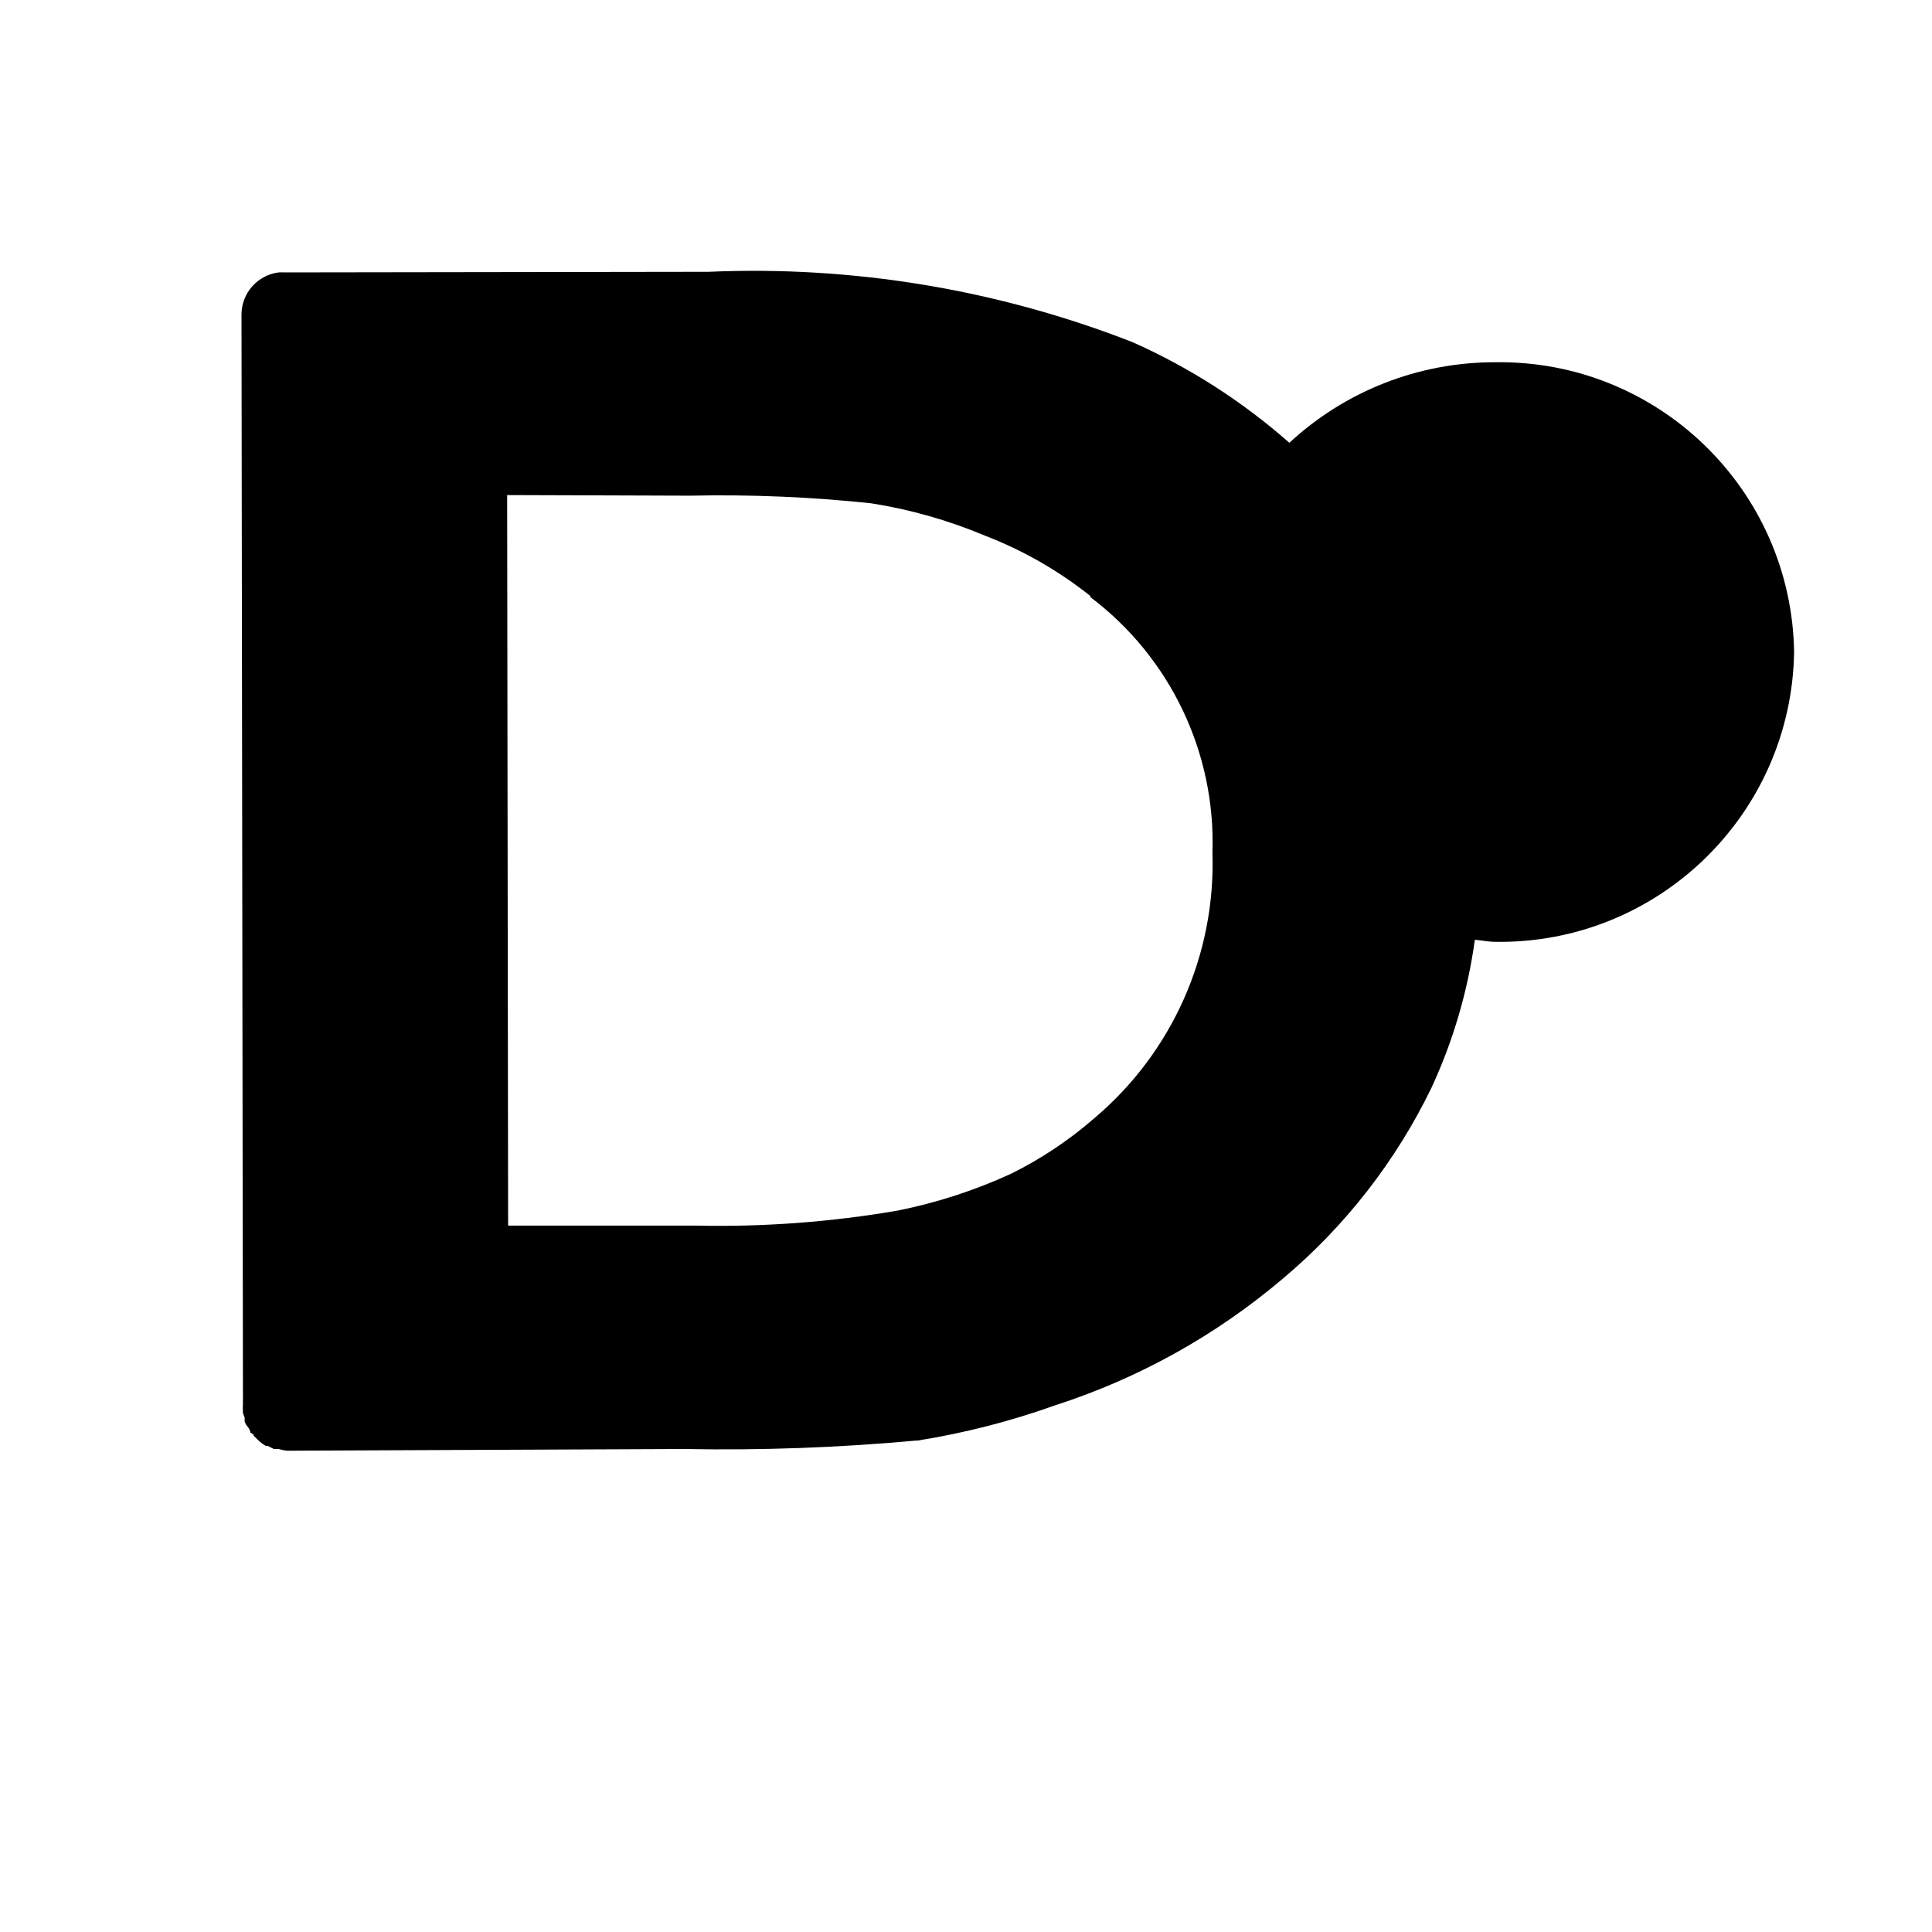
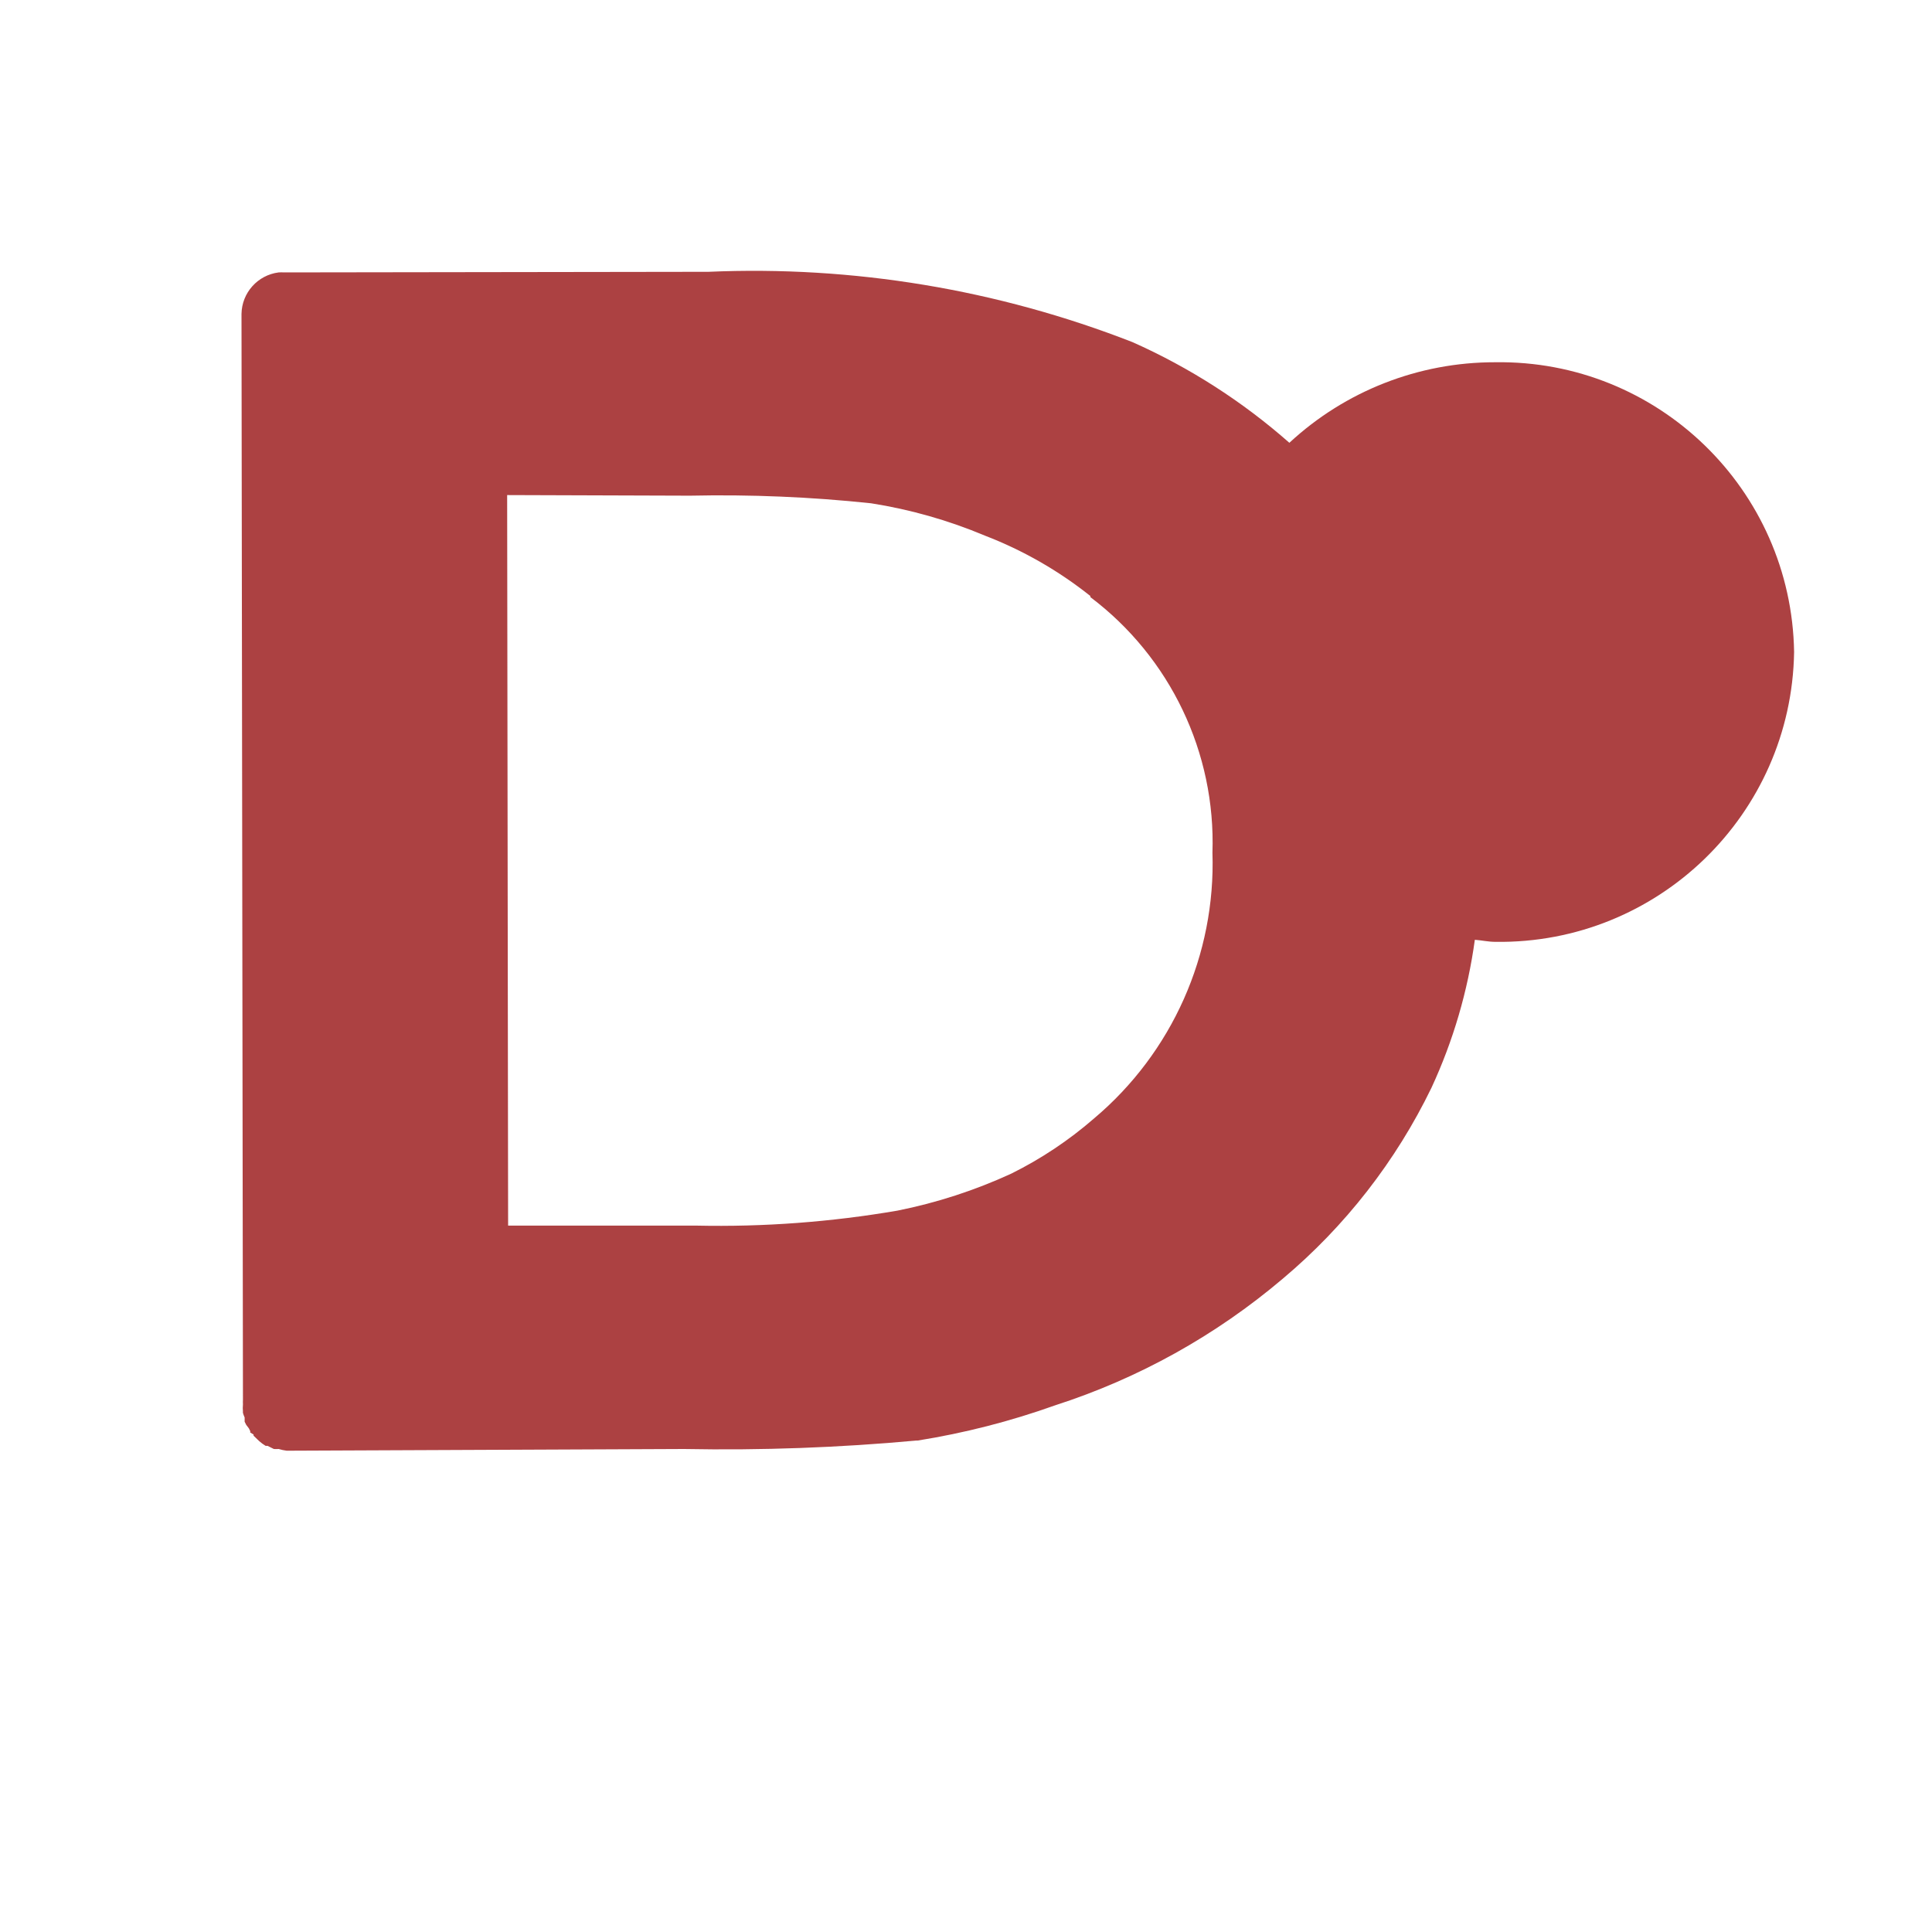
<svg xmlns="http://www.w3.org/2000/svg" width="16" height="16" viewBox="0 0 16 16">
  <defs>
    <style>
      .i-color {
-         fill: #000;
+         fill: #AC4142;
        fill-rule: evenodd;
      }
    </style>
  </defs>
  <path id="file_type_dlang.svg" class="i-color" d="M12.385,8.8c-0.059,0-.114-0.013-0.171-0.017a4.309,4.309,0,0,1-.359,1.225,4.8,4.8,0,0,1-1.232,1.582,5.54,5.54,0,0,1-1.884,1.048A6.368,6.368,0,0,1,7.6,12.93H7.589A17.426,17.426,0,0,1,5.664,13l-3.255.014H2.374A0.369,0.369,0,0,1,2.308,13a0.349,0.349,0,0,1-.04,0l-0.026-.013h0l-0.026-.013H2.2a0.361,0.361,0,0,1-.053-0.039h0l-0.018-.017-0.009-.009L2.1,12.89s0-.007,0-0.009-0.018-.011-0.026-0.017,0-.007,0-0.009l-0.013-.026s0,0,0,0S2.045,12.808,2.039,12.8s0,0,0,0l-0.013-.026s0-.007,0-0.009,0-.018,0-0.026,0,0,0,0S2.014,12.712,2.012,12.7s0-.007,0-0.009a0.31,0.31,0,0,1,0-.061,0.356,0.356,0,0,1,0-.039L2,3.6a0.352,0.352,0,0,1,.308-0.344,0.356,0.356,0,0,1,.044,0l3.515-.005a8.631,8.631,0,0,1,3.511.582,5.1,5.1,0,0,1,1.3.834A2.5,2.5,0,0,1,12.381,4a2.439,2.439,0,0,1,2.477,2.4v0A2.439,2.439,0,0,1,12.385,8.8ZM9.03,5.945s0-.007,0-0.009a3.309,3.309,0,0,0-.873-0.5,4.061,4.061,0,0,0-.943-0.268,11.832,11.832,0,0,0-1.5-.063L4.2,5.1,4.208,11.15l1.559,0a8.74,8.74,0,0,0,1.665-.124,4.245,4.245,0,0,0,.942-0.306,3.235,3.235,0,0,0,.687-0.458,2.76,2.76,0,0,0,.98-2.2A2.544,2.544,0,0,0,9.03,5.945Z" transform="translate(0 -1)" />
</svg>
